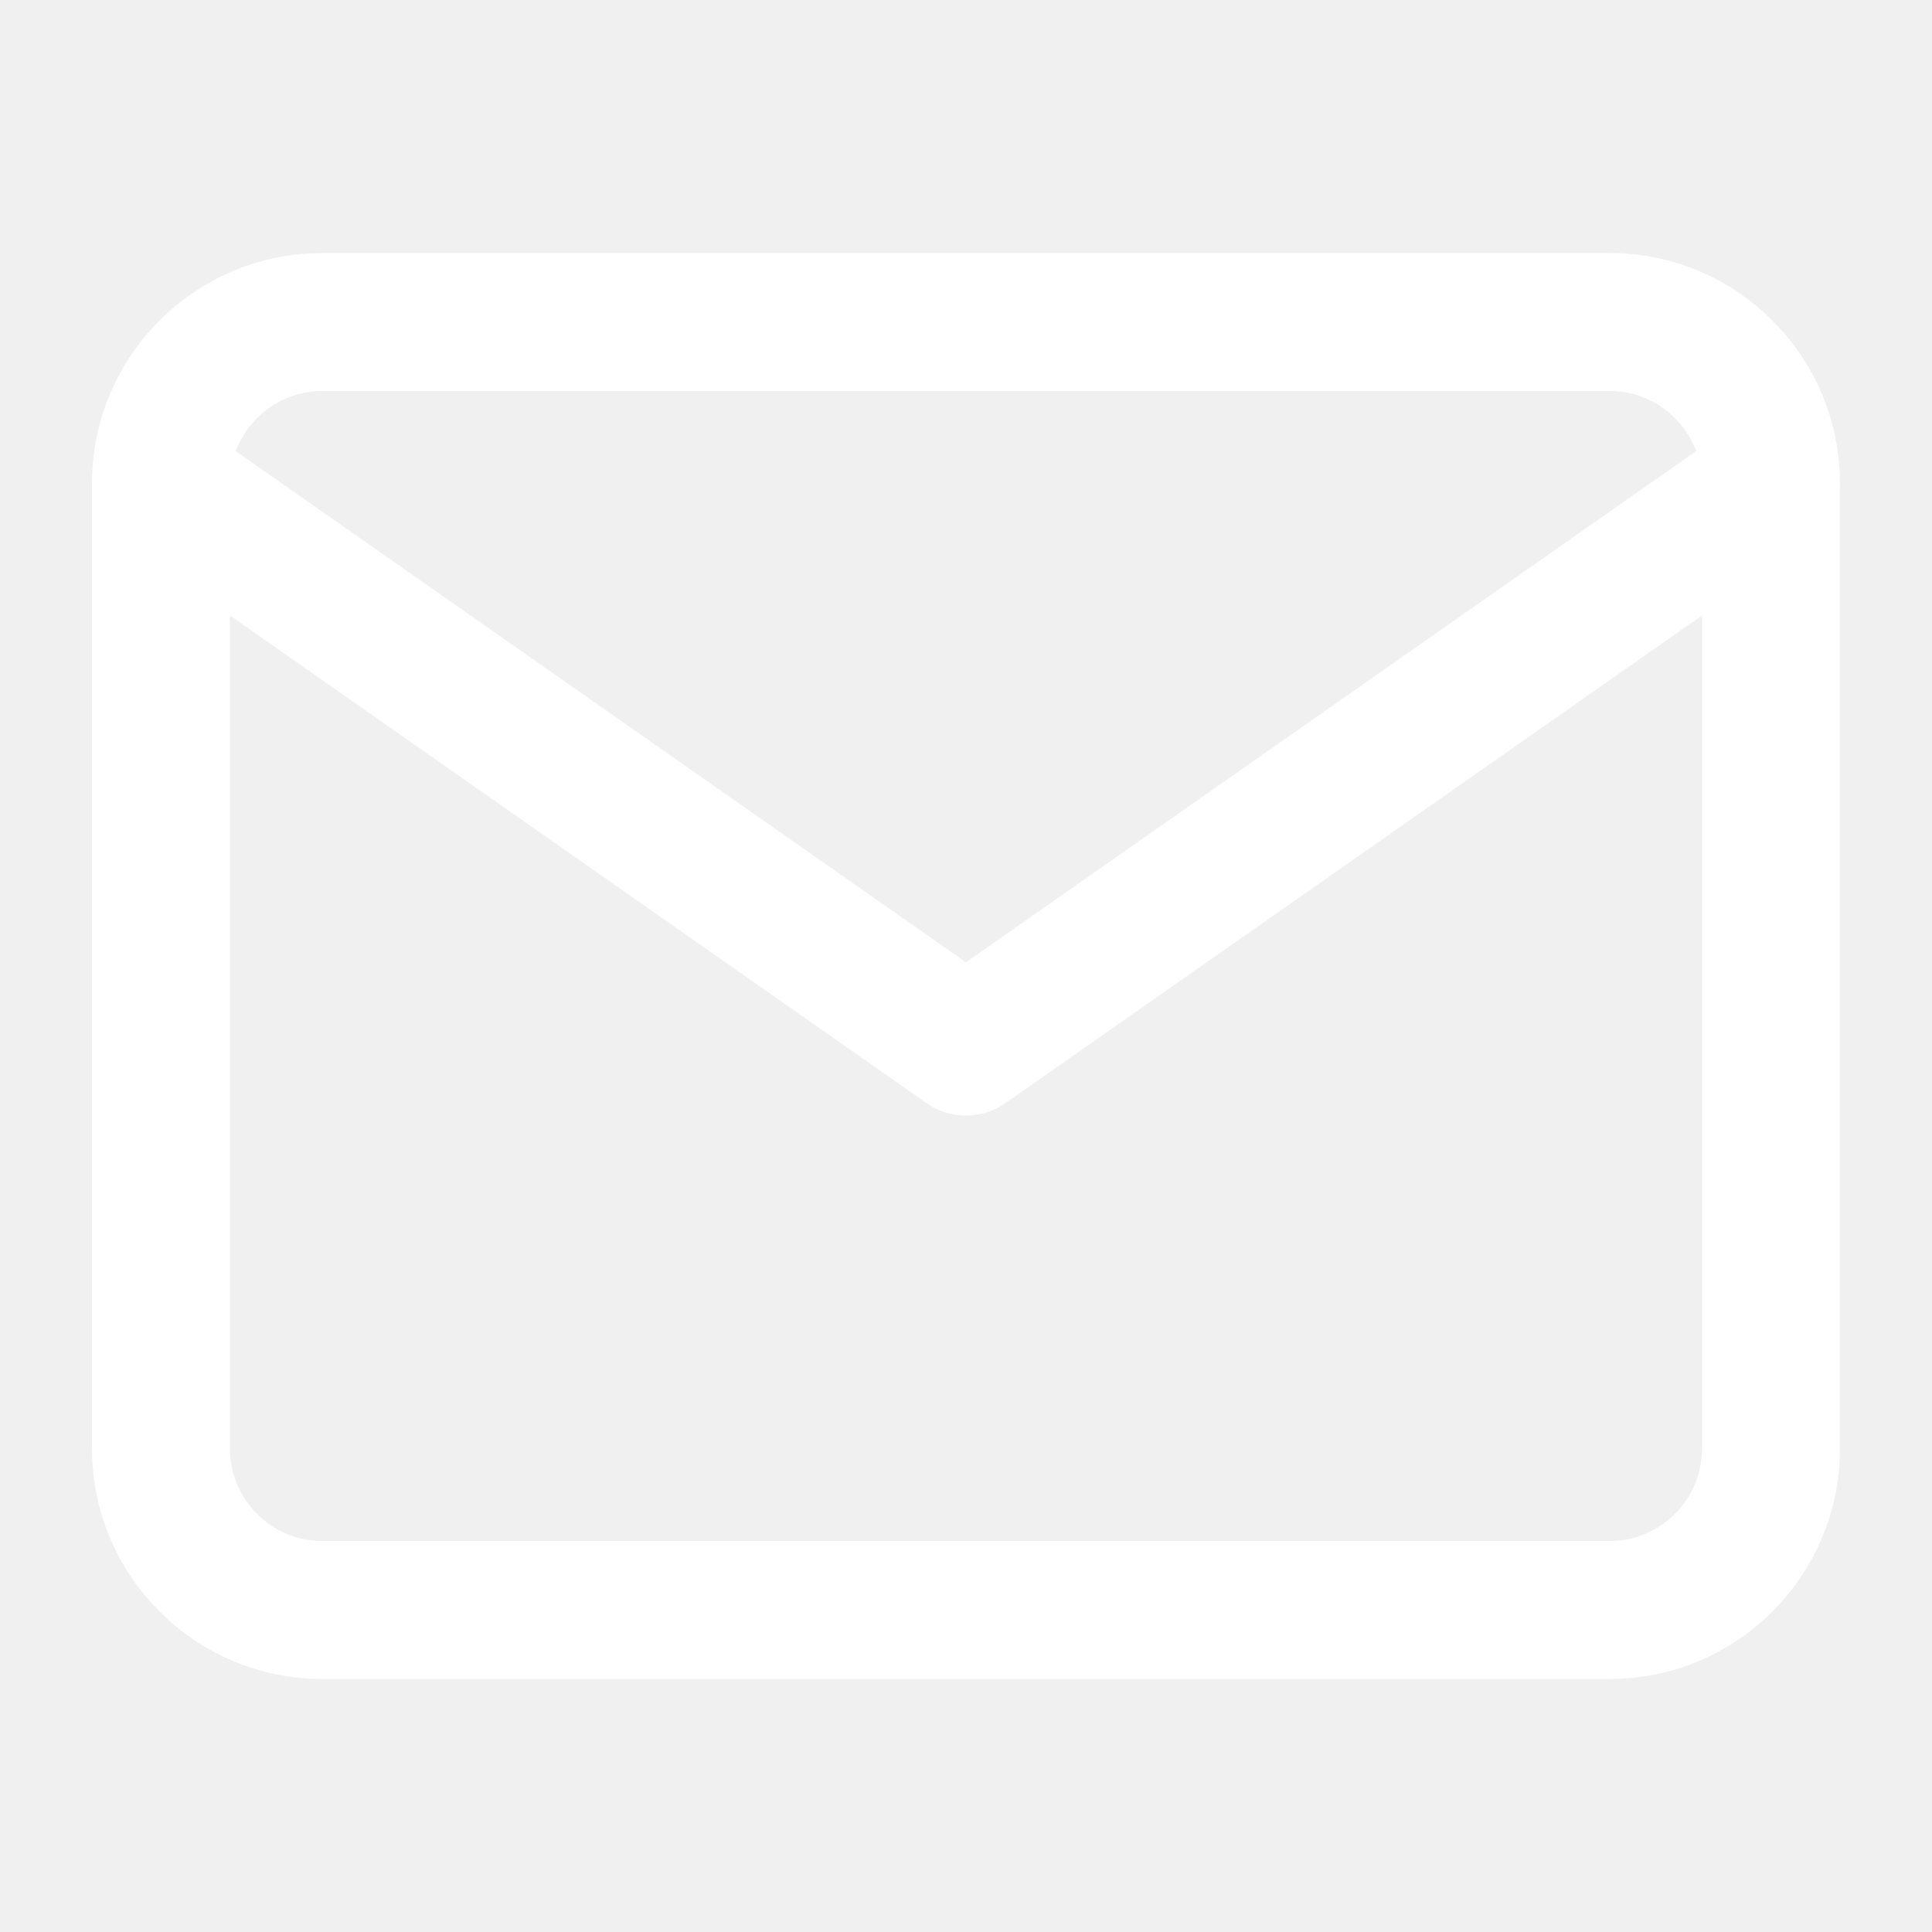
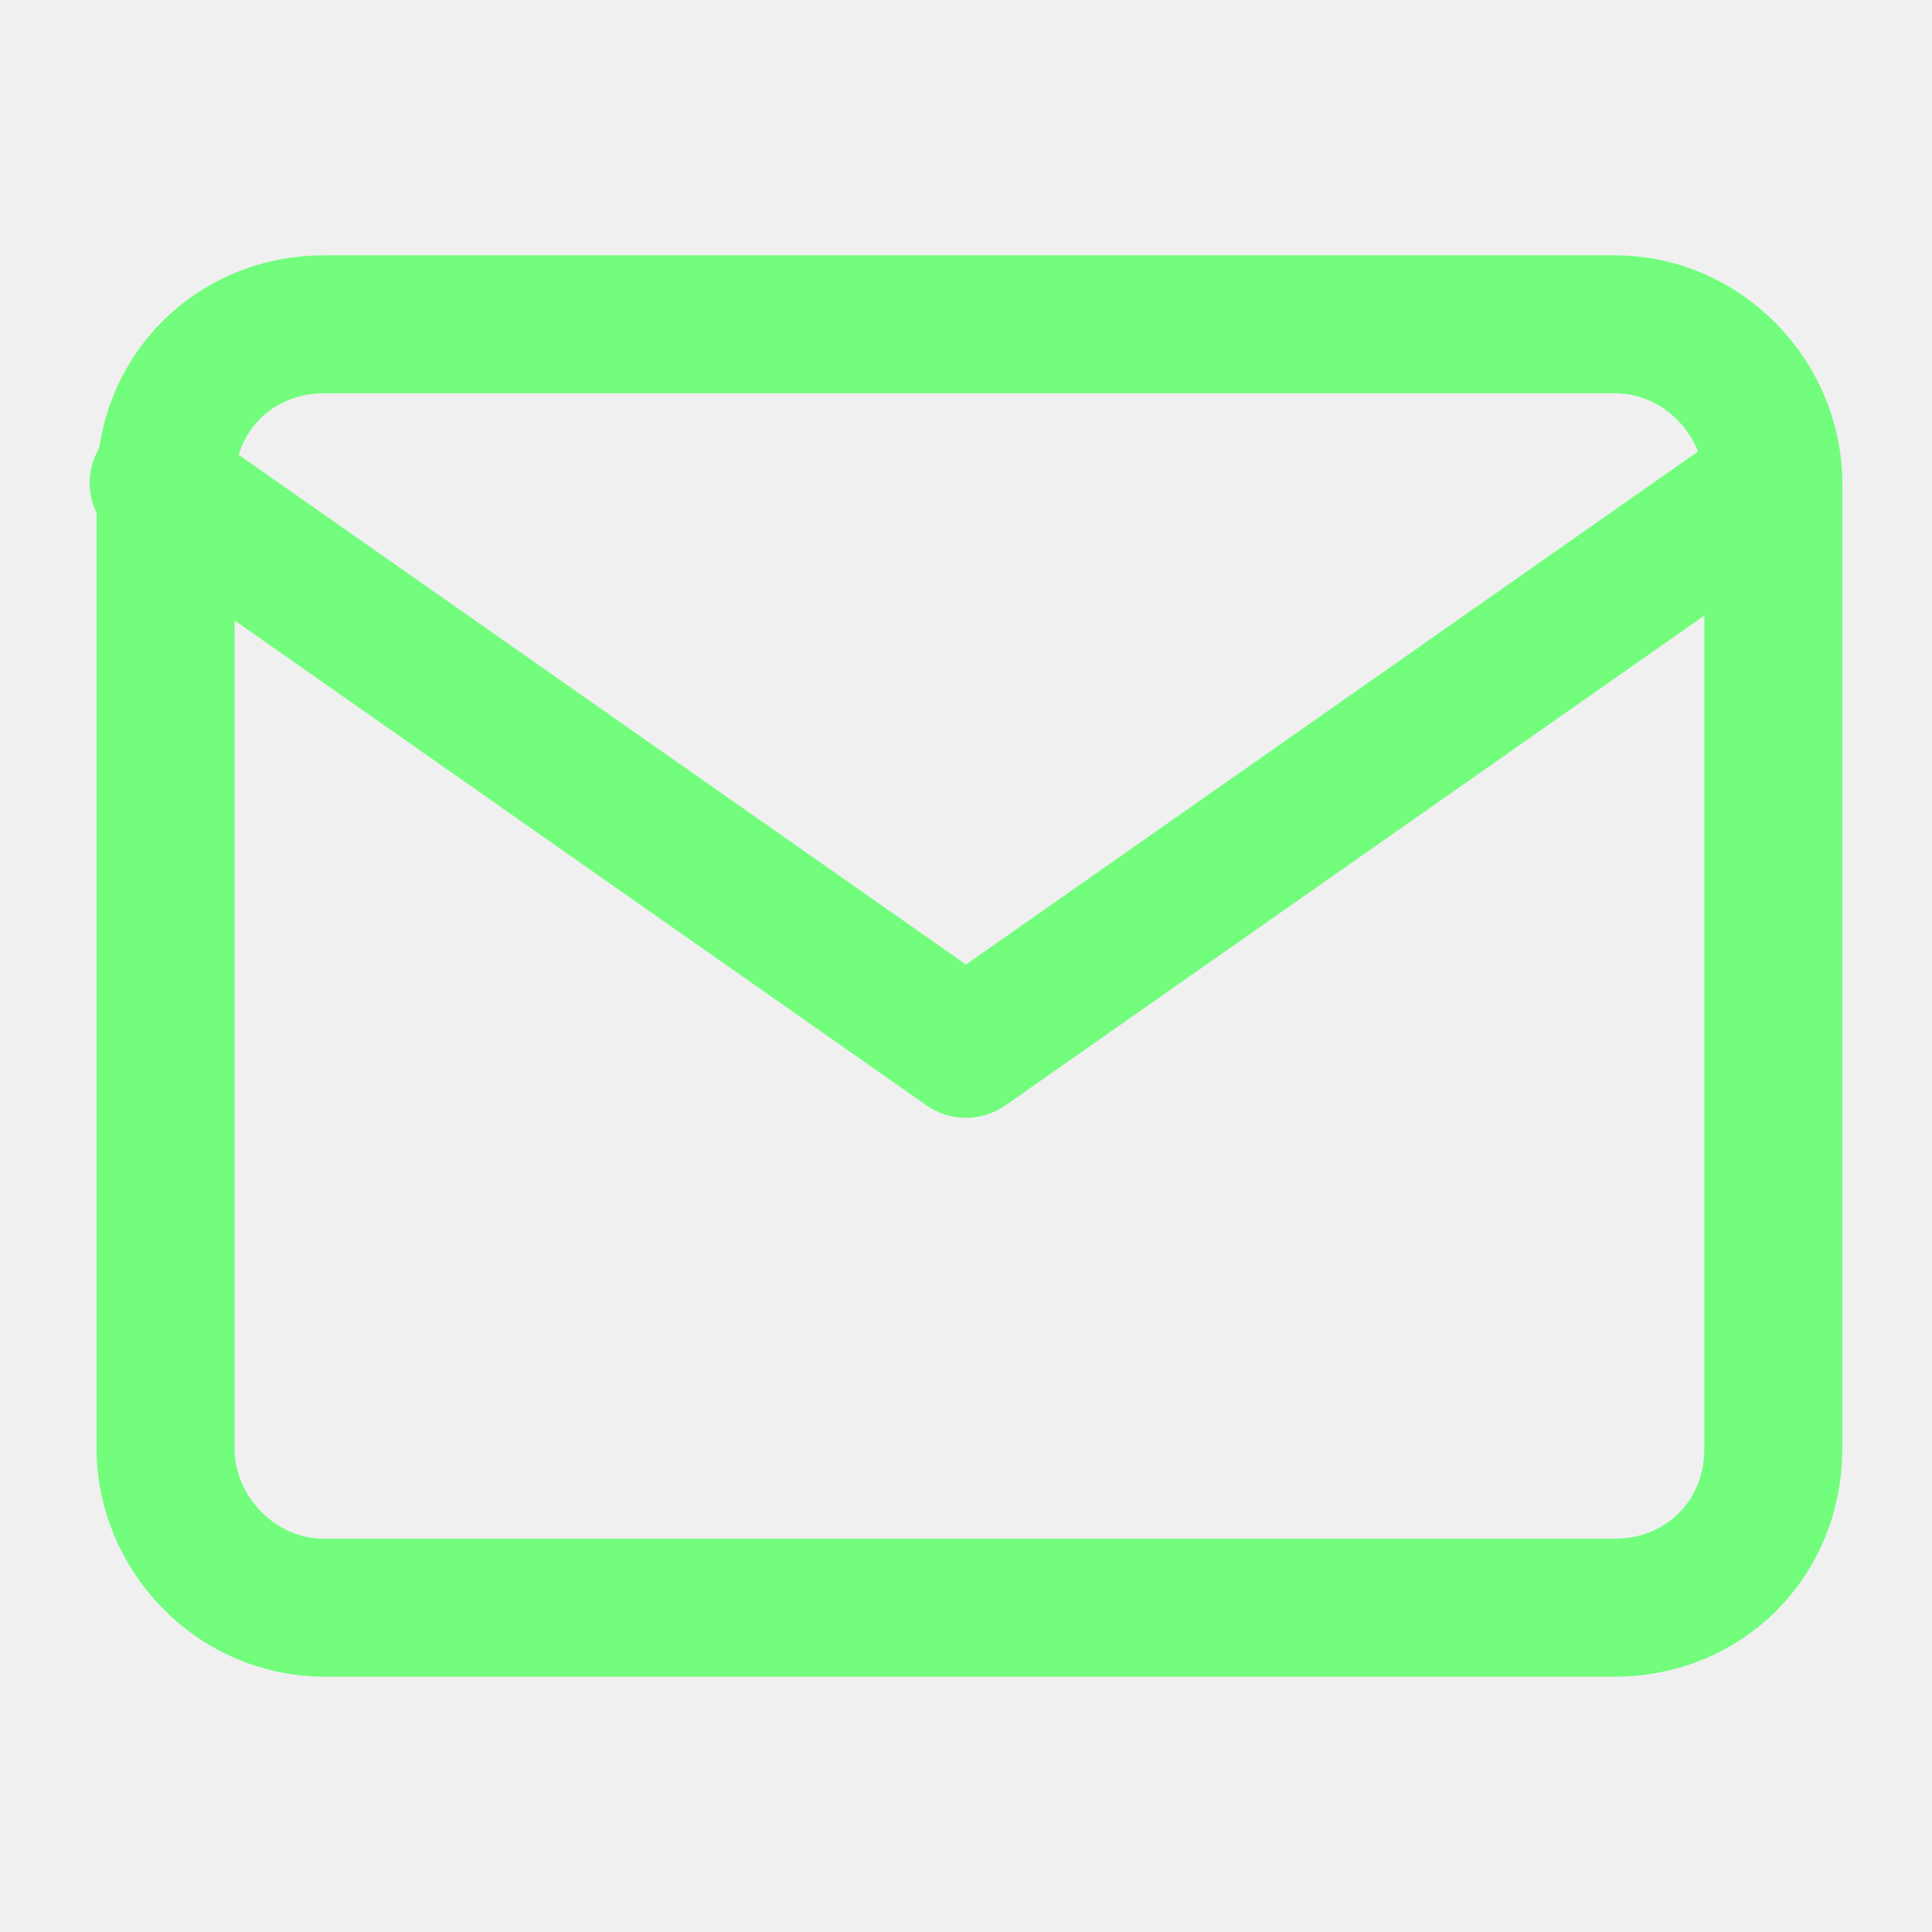
- <svg xmlns="http://www.w3.org/2000/svg" width="28" height="28" viewBox="0 0 28 28" fill="none">
-   <path d="M4.666 4.667H23.333C24.616 4.667 25.666 5.717 25.666 7V21C25.666 22.283 24.616 23.333 23.333 23.333H4.666C3.383 23.333 2.333 22.283 2.333 21V7C2.333 5.717 3.383 4.667 4.666 4.667Z" stroke="white" stroke-width="2" stroke-linecap="round" stroke-linejoin="round" />
-   <path d="M25.666 7L14 15.167L2.333 7" stroke="white" stroke-width="2" stroke-linecap="round" stroke-linejoin="round" />
+ <svg xmlns="http://www.w3.org/2000/svg" id="Layer_1" version="1.1" viewBox="0 0 28 28">
+   <defs>
+     <style>
+       .st0 {
+         fill: none;
+         stroke: #72fd7d;
+         stroke-linecap: round;
+         stroke-linejoin: round;
+         stroke-width: 2px;
+       }
+     </style>
+   </defs>
+   <path class="st0" d="M4.7,4.7h18.7c1.3,0,2.3,1.1,2.3,2.3v14c0,1.3-1,2.3-2.3,2.3H4.7c-1.3,0-2.3-1.1-2.3-2.3V7c0-1.3,1-2.3,2.3-2.3Z" />
+   <path class="st0" d="M25.7,7l-11.7,8.2L2.3,7" />
</svg>
